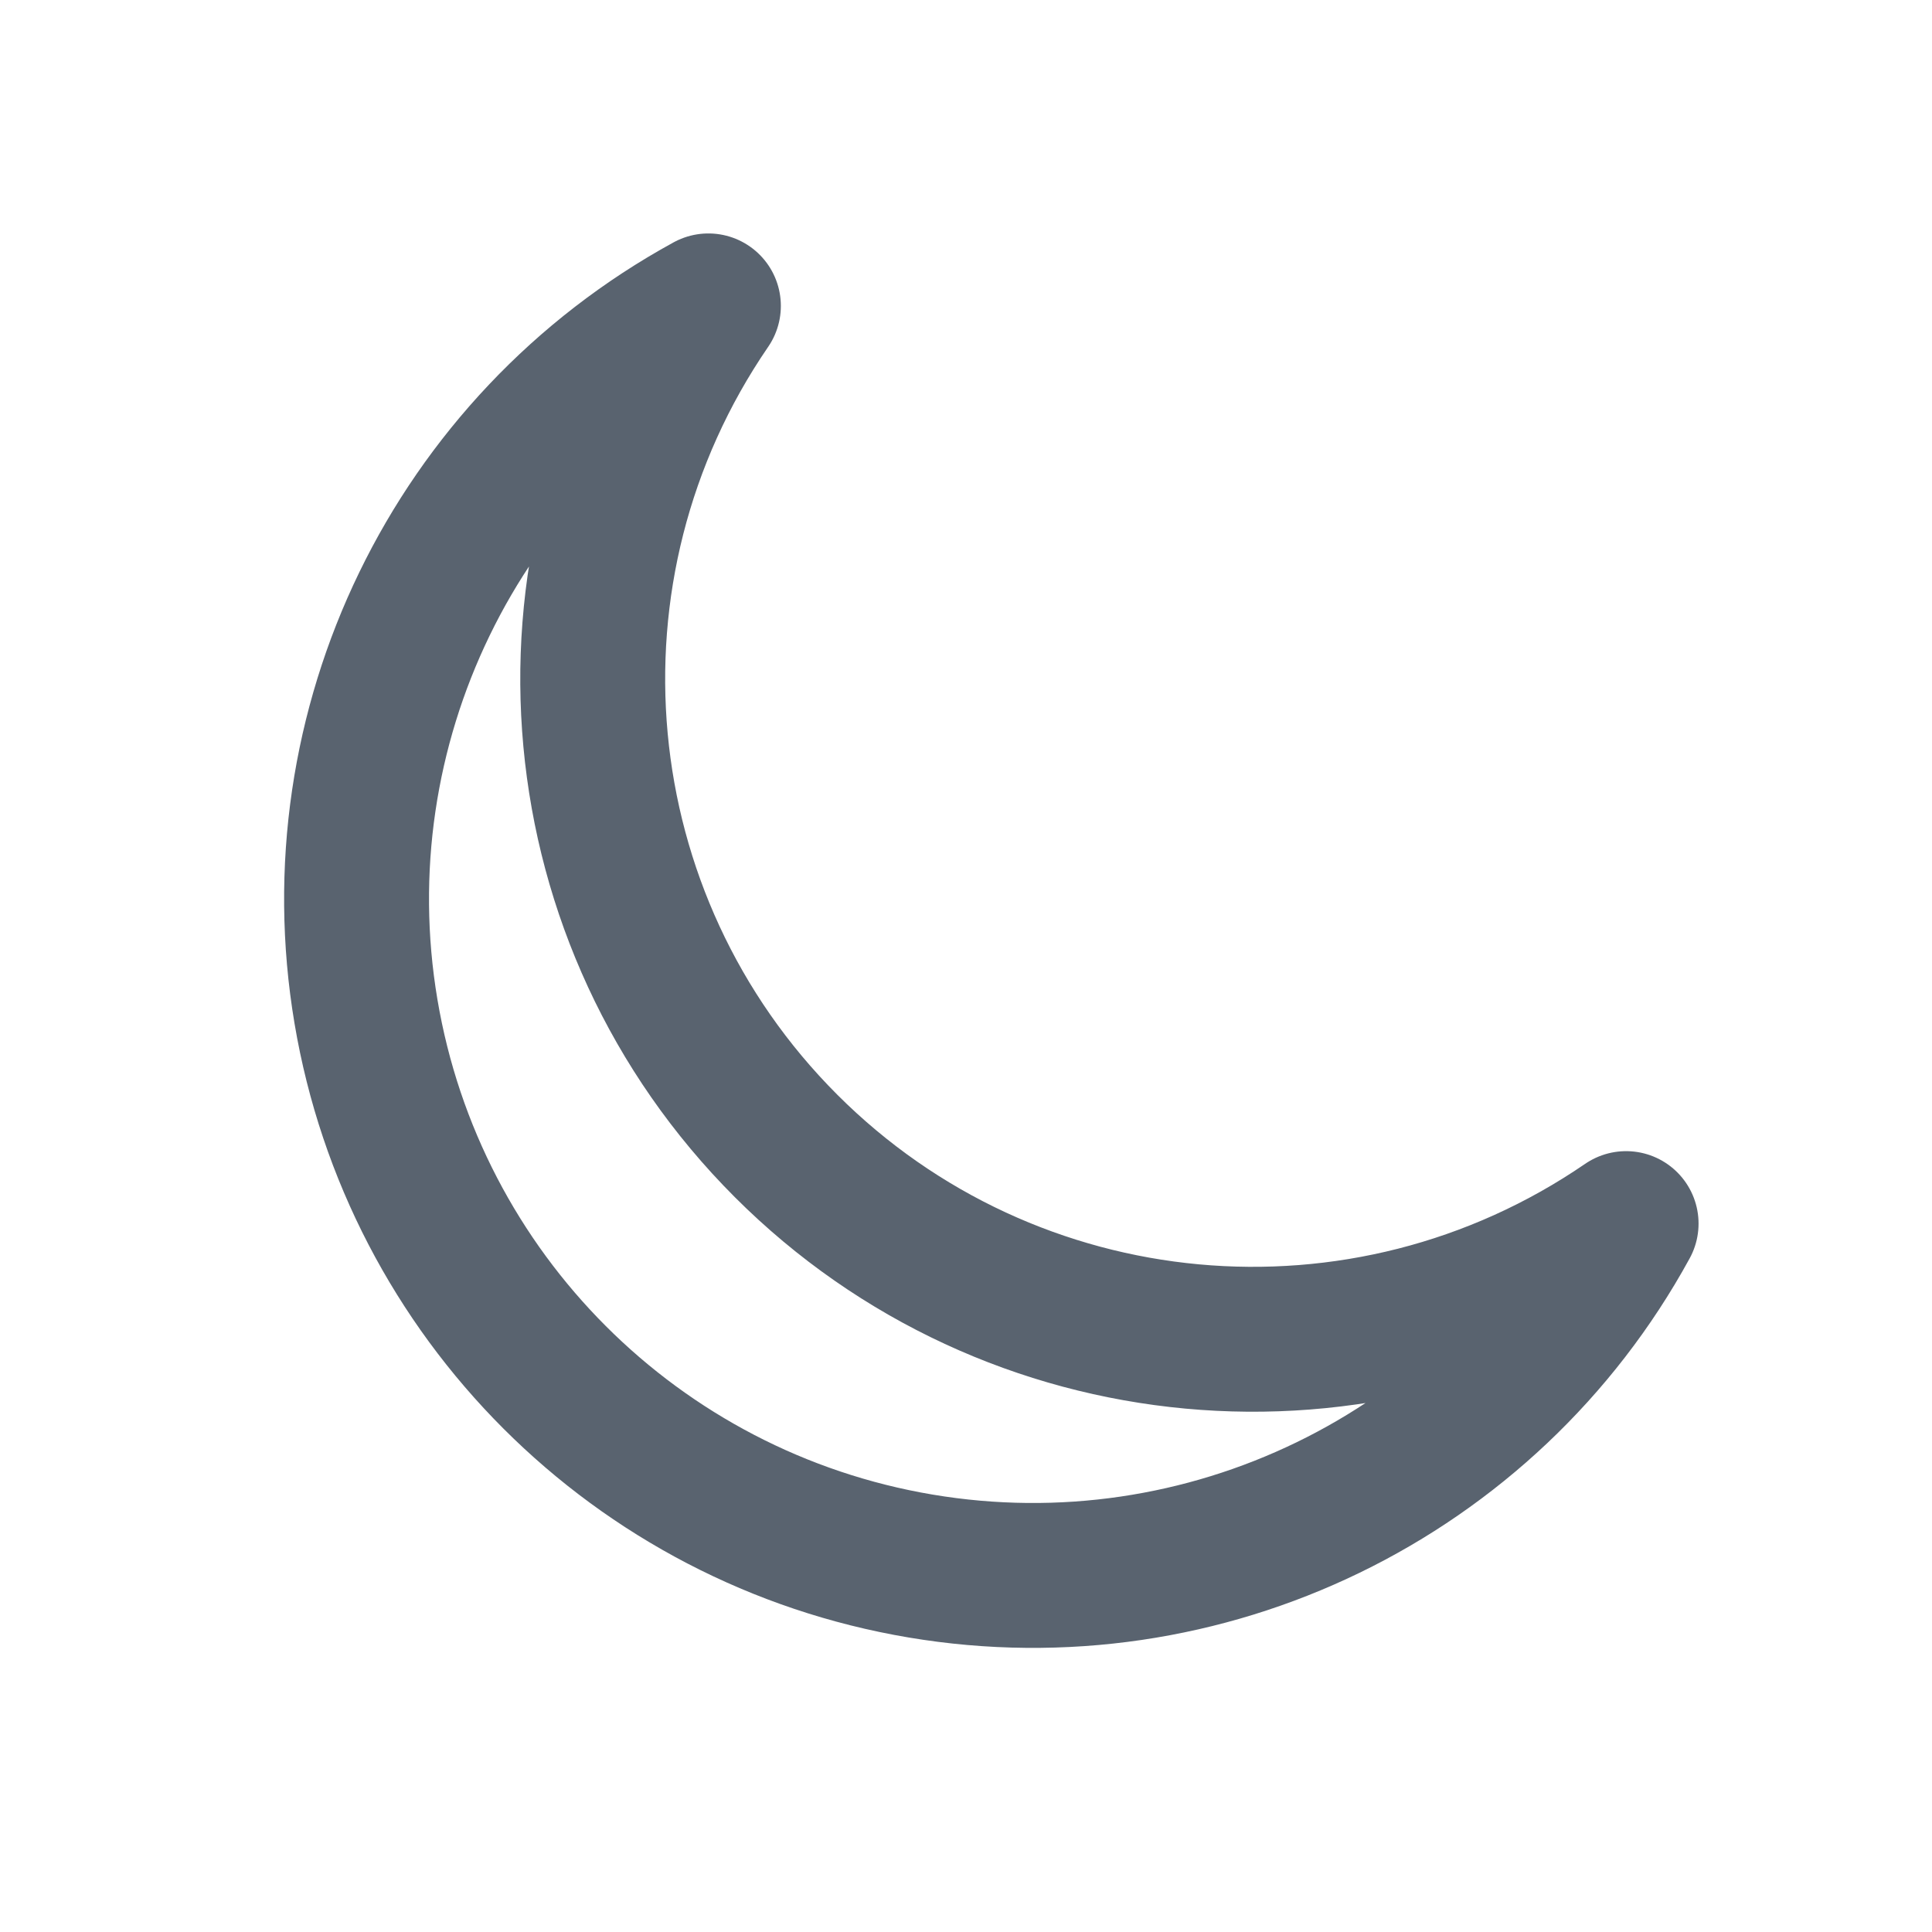
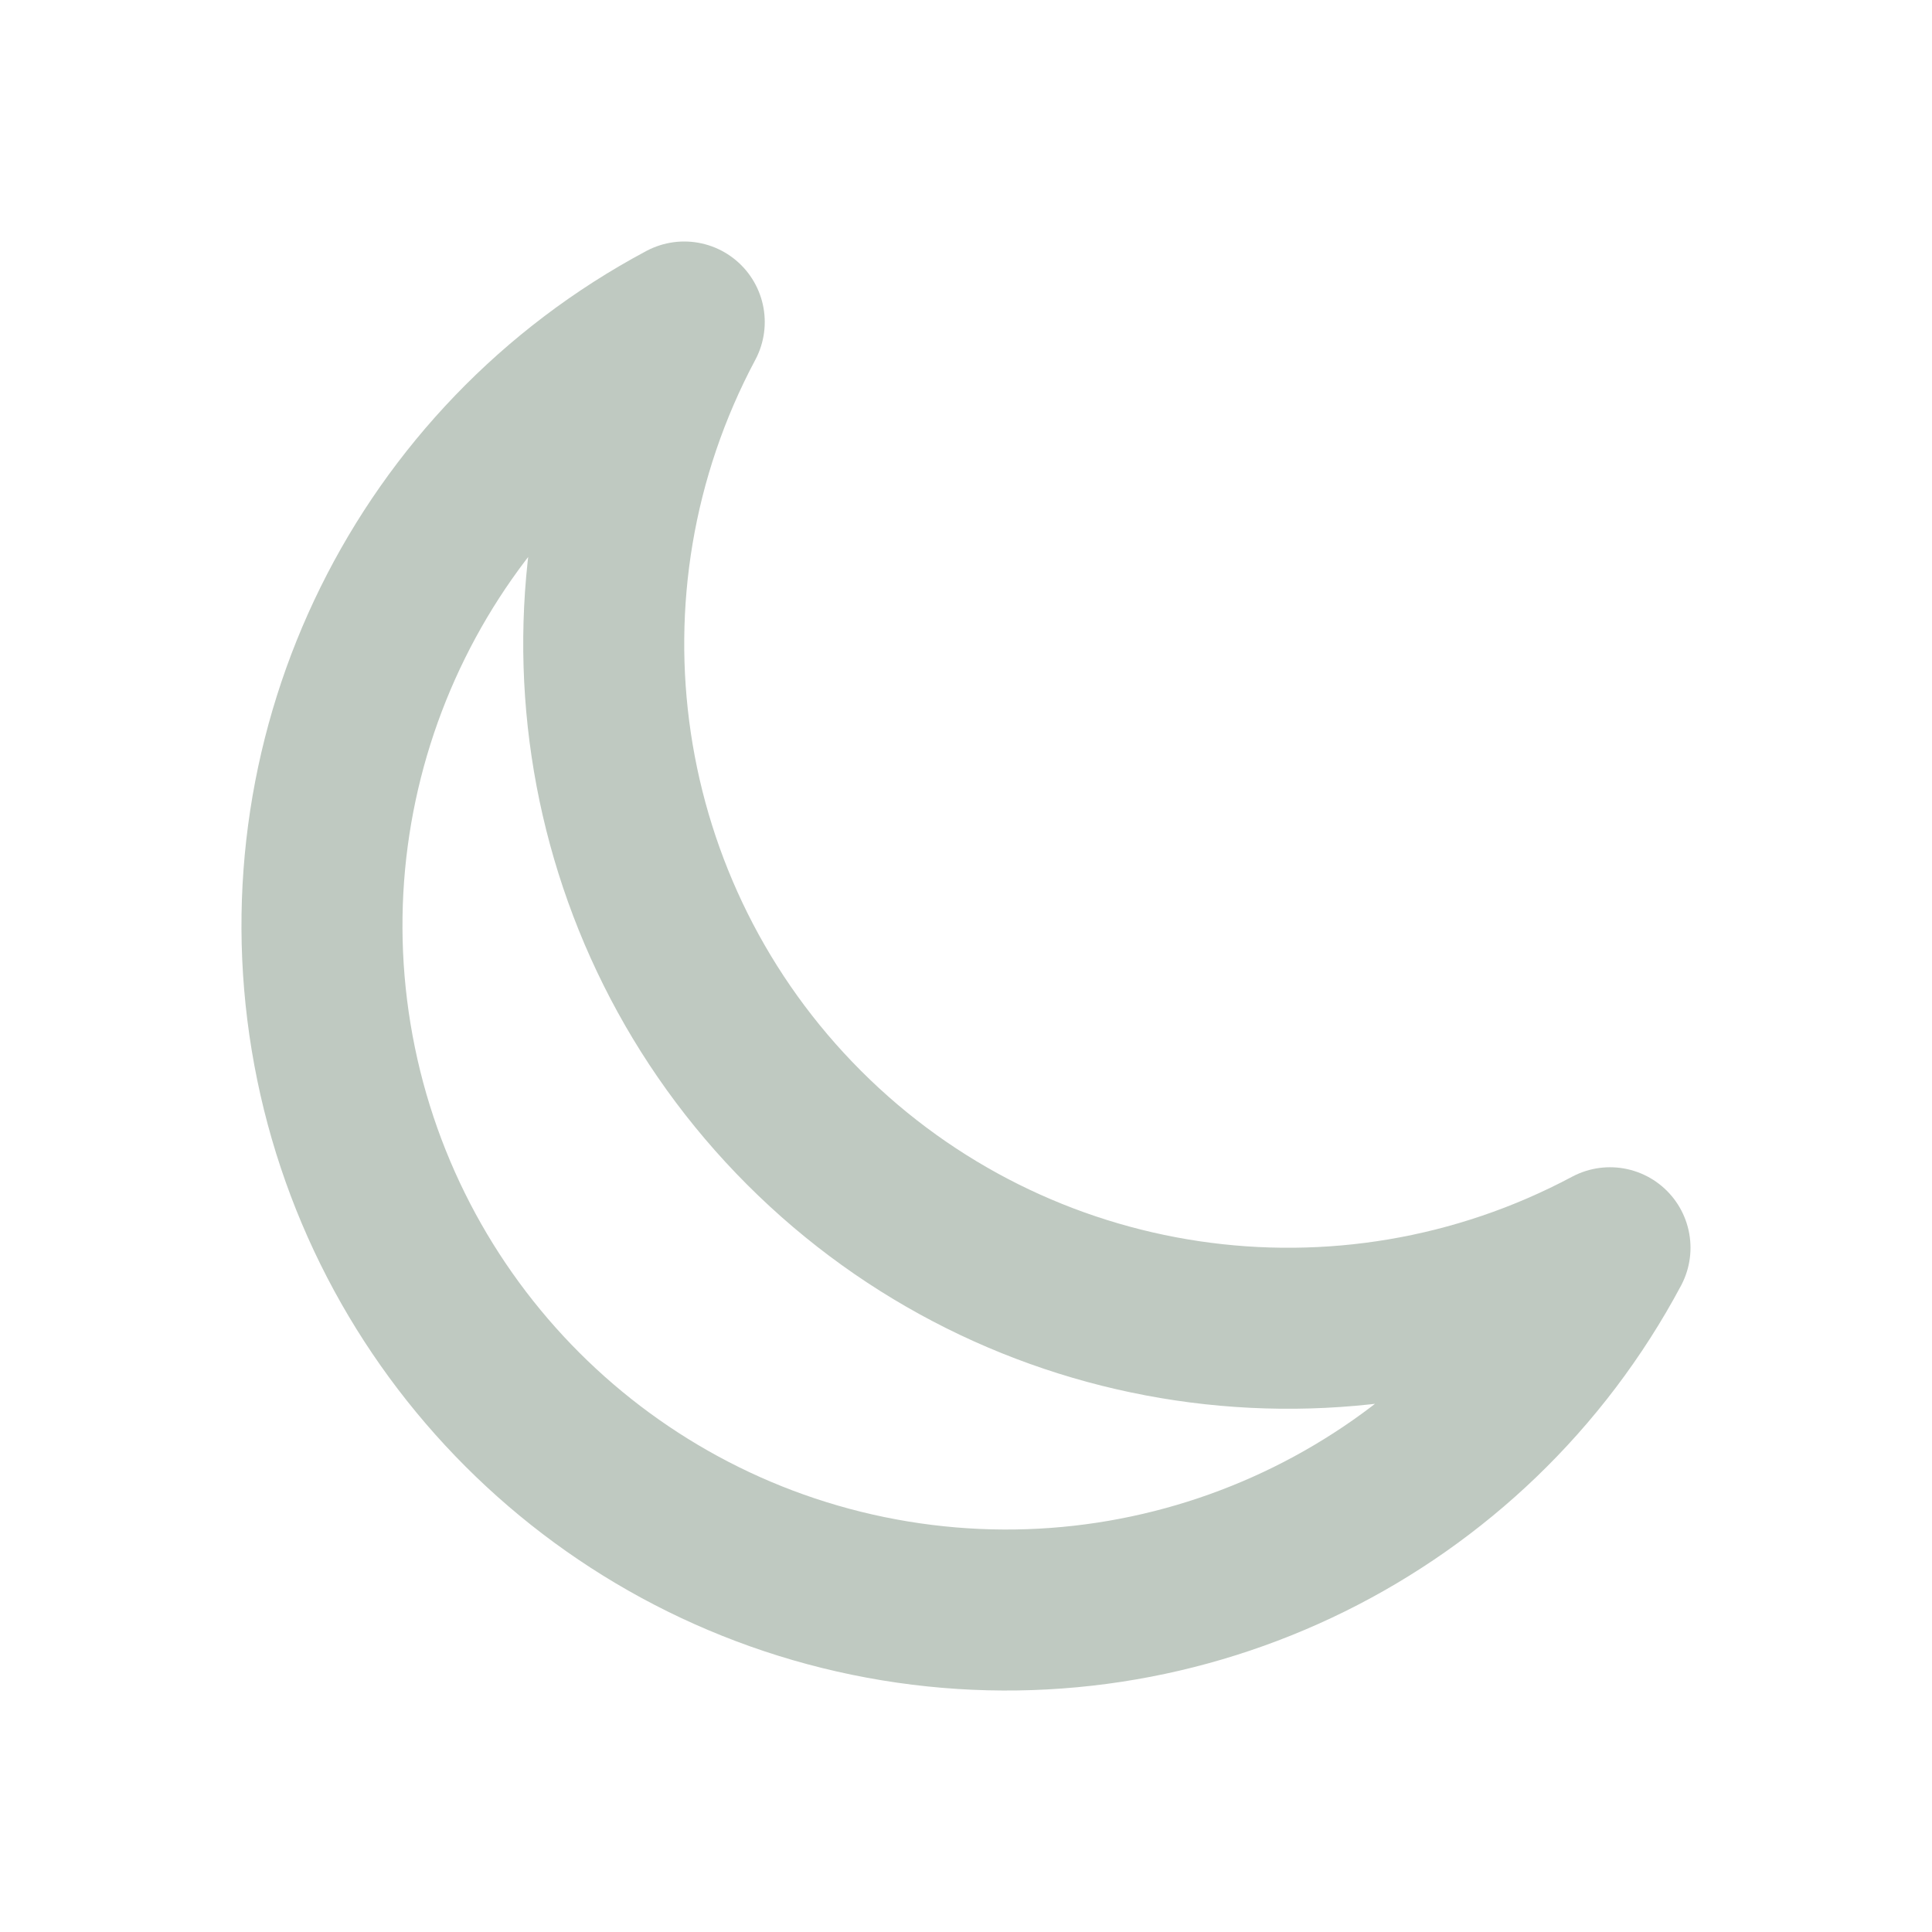
- <svg xmlns="http://www.w3.org/2000/svg" viewBox="0 0 24 24" fill="none" stroke="#59636f" stroke-width="1.8" stroke-linecap="round" stroke-linejoin="round">
-   <path d="M20.2 15.2A8.2 8.2 0 0 1 8.8 3.8 8.4 8.4 0 1 0 20.2 15.2Z" />
+ <svg xmlns="http://www.w3.org/2000/svg" viewBox="0 0 24 24" fill="none" stroke="#BFC9C1" stroke-width="2" stroke-linecap="round" stroke-linejoin="round">
+   <path d="M20 15.5A8.5 8.5 0 0 1 8.5 4 8.5 8.5 0 1 0 20 15.5z" />
</svg>
